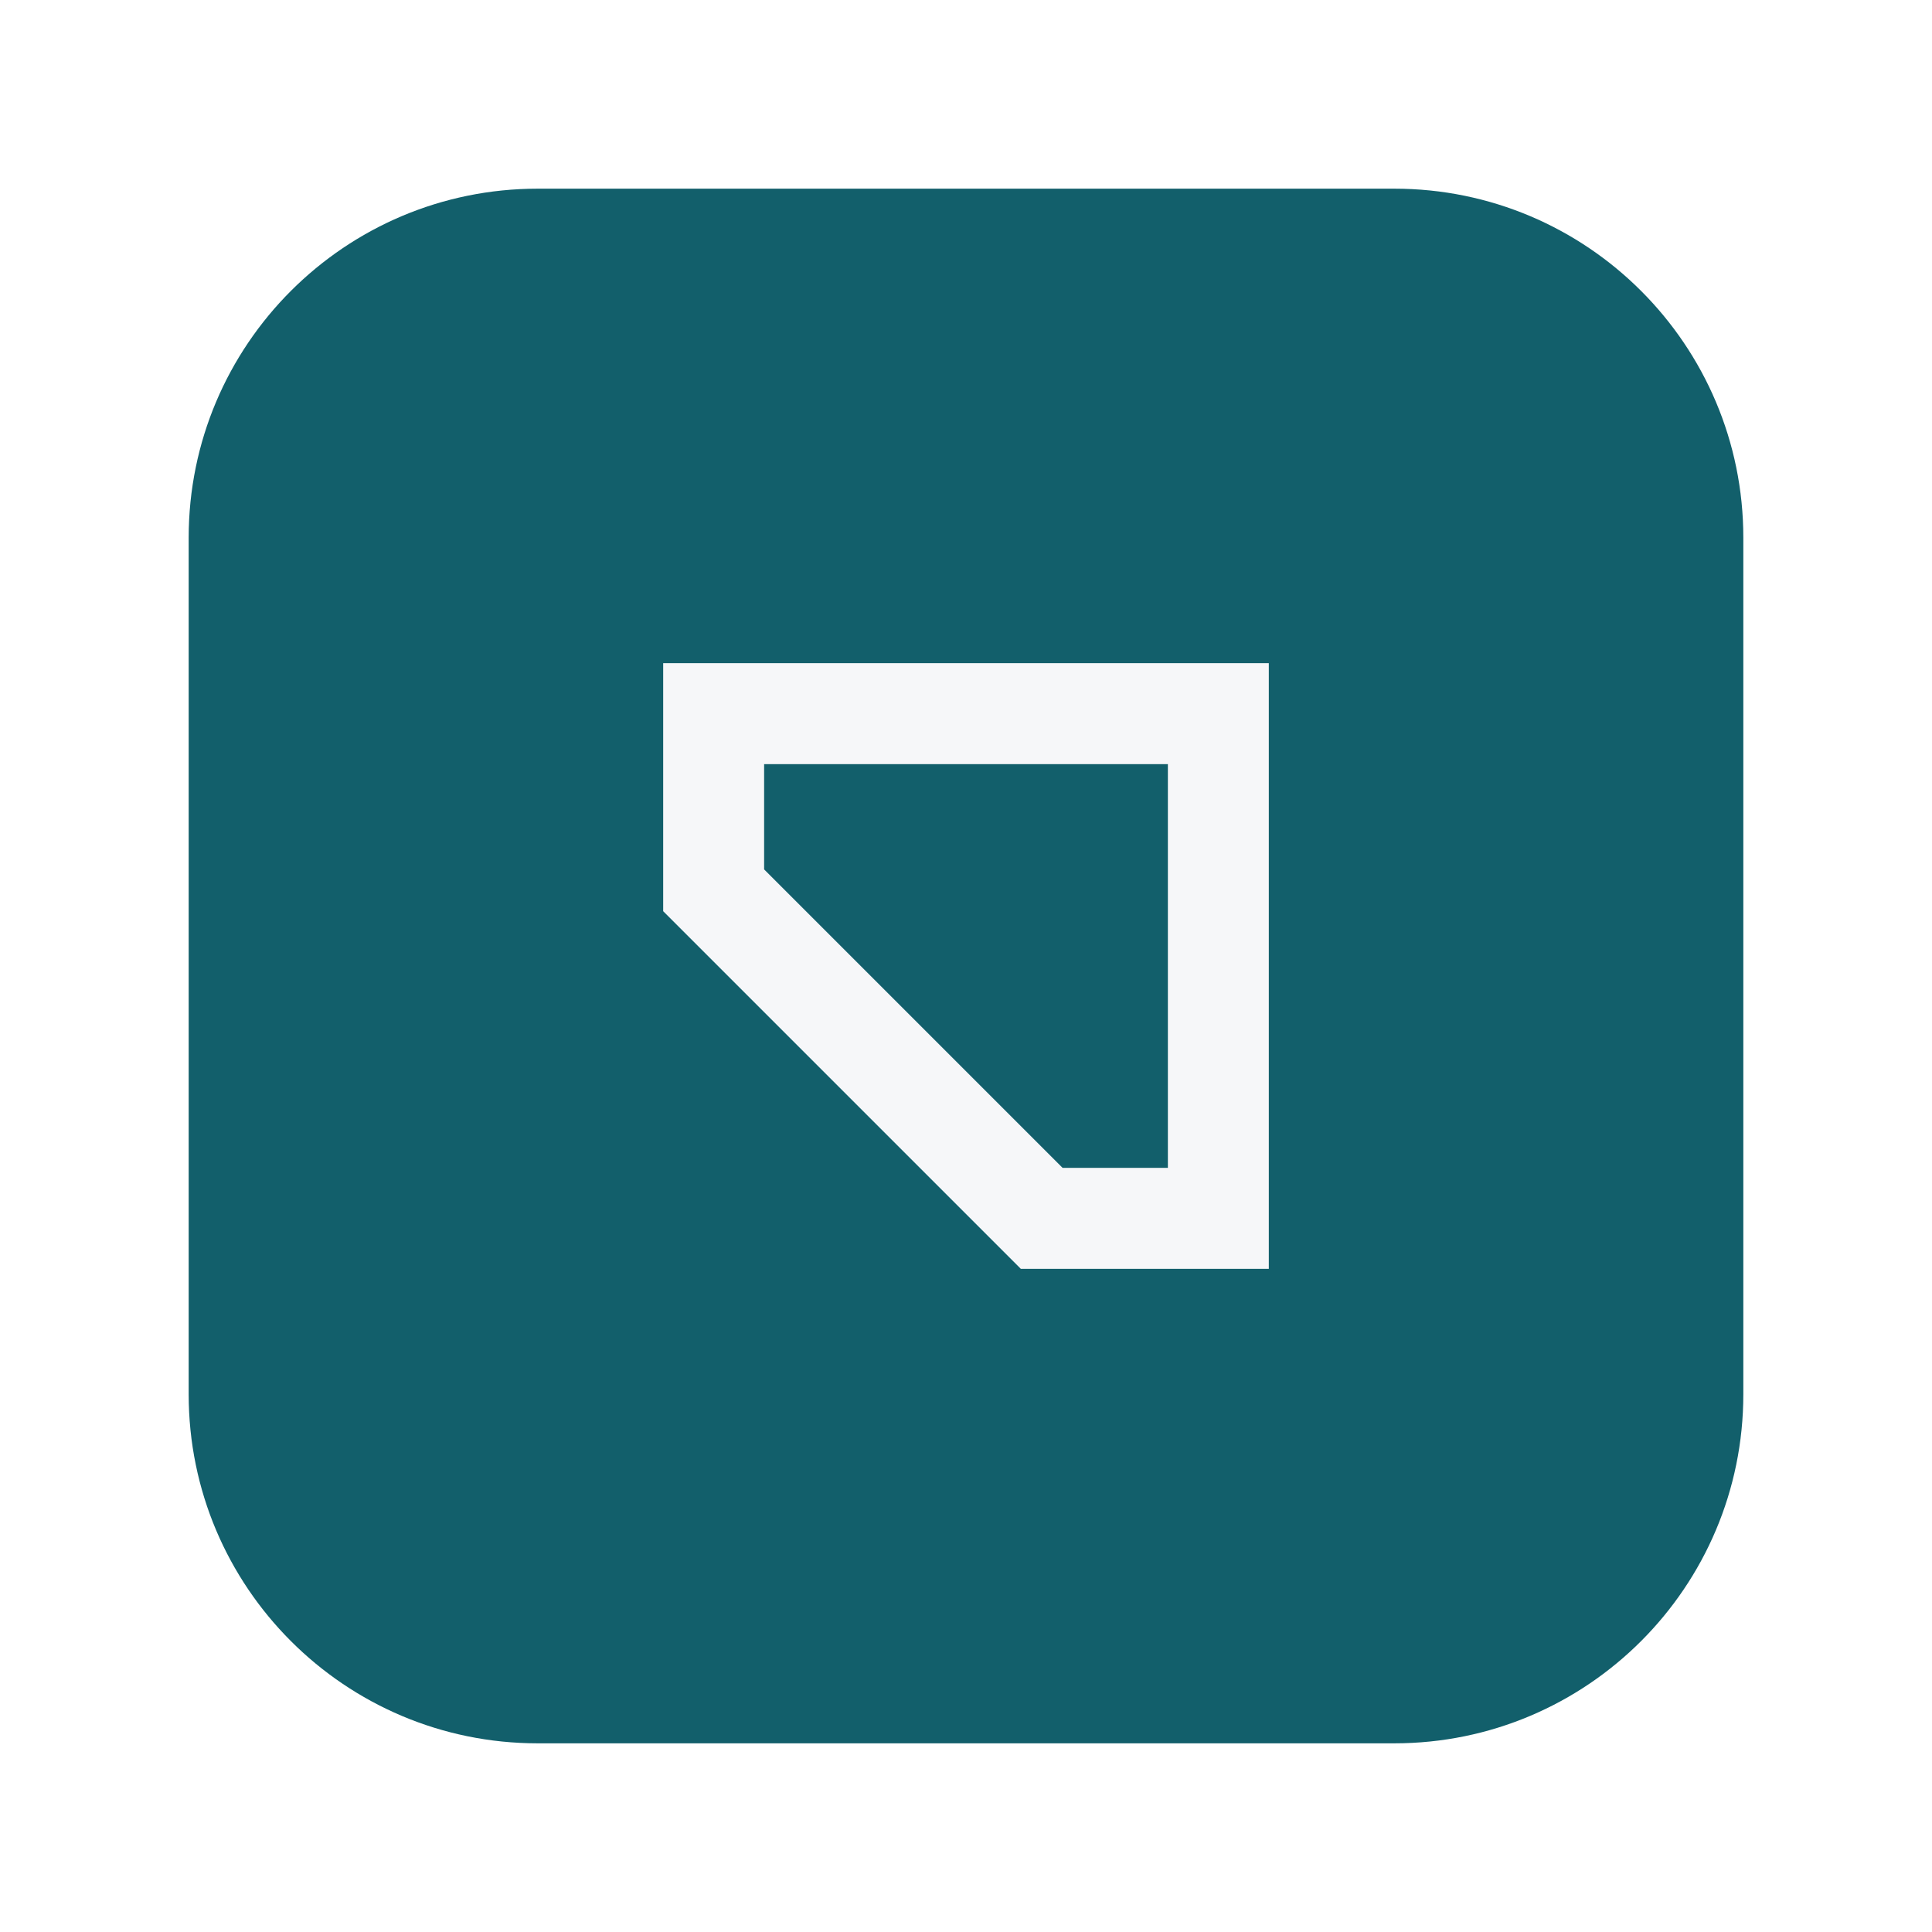
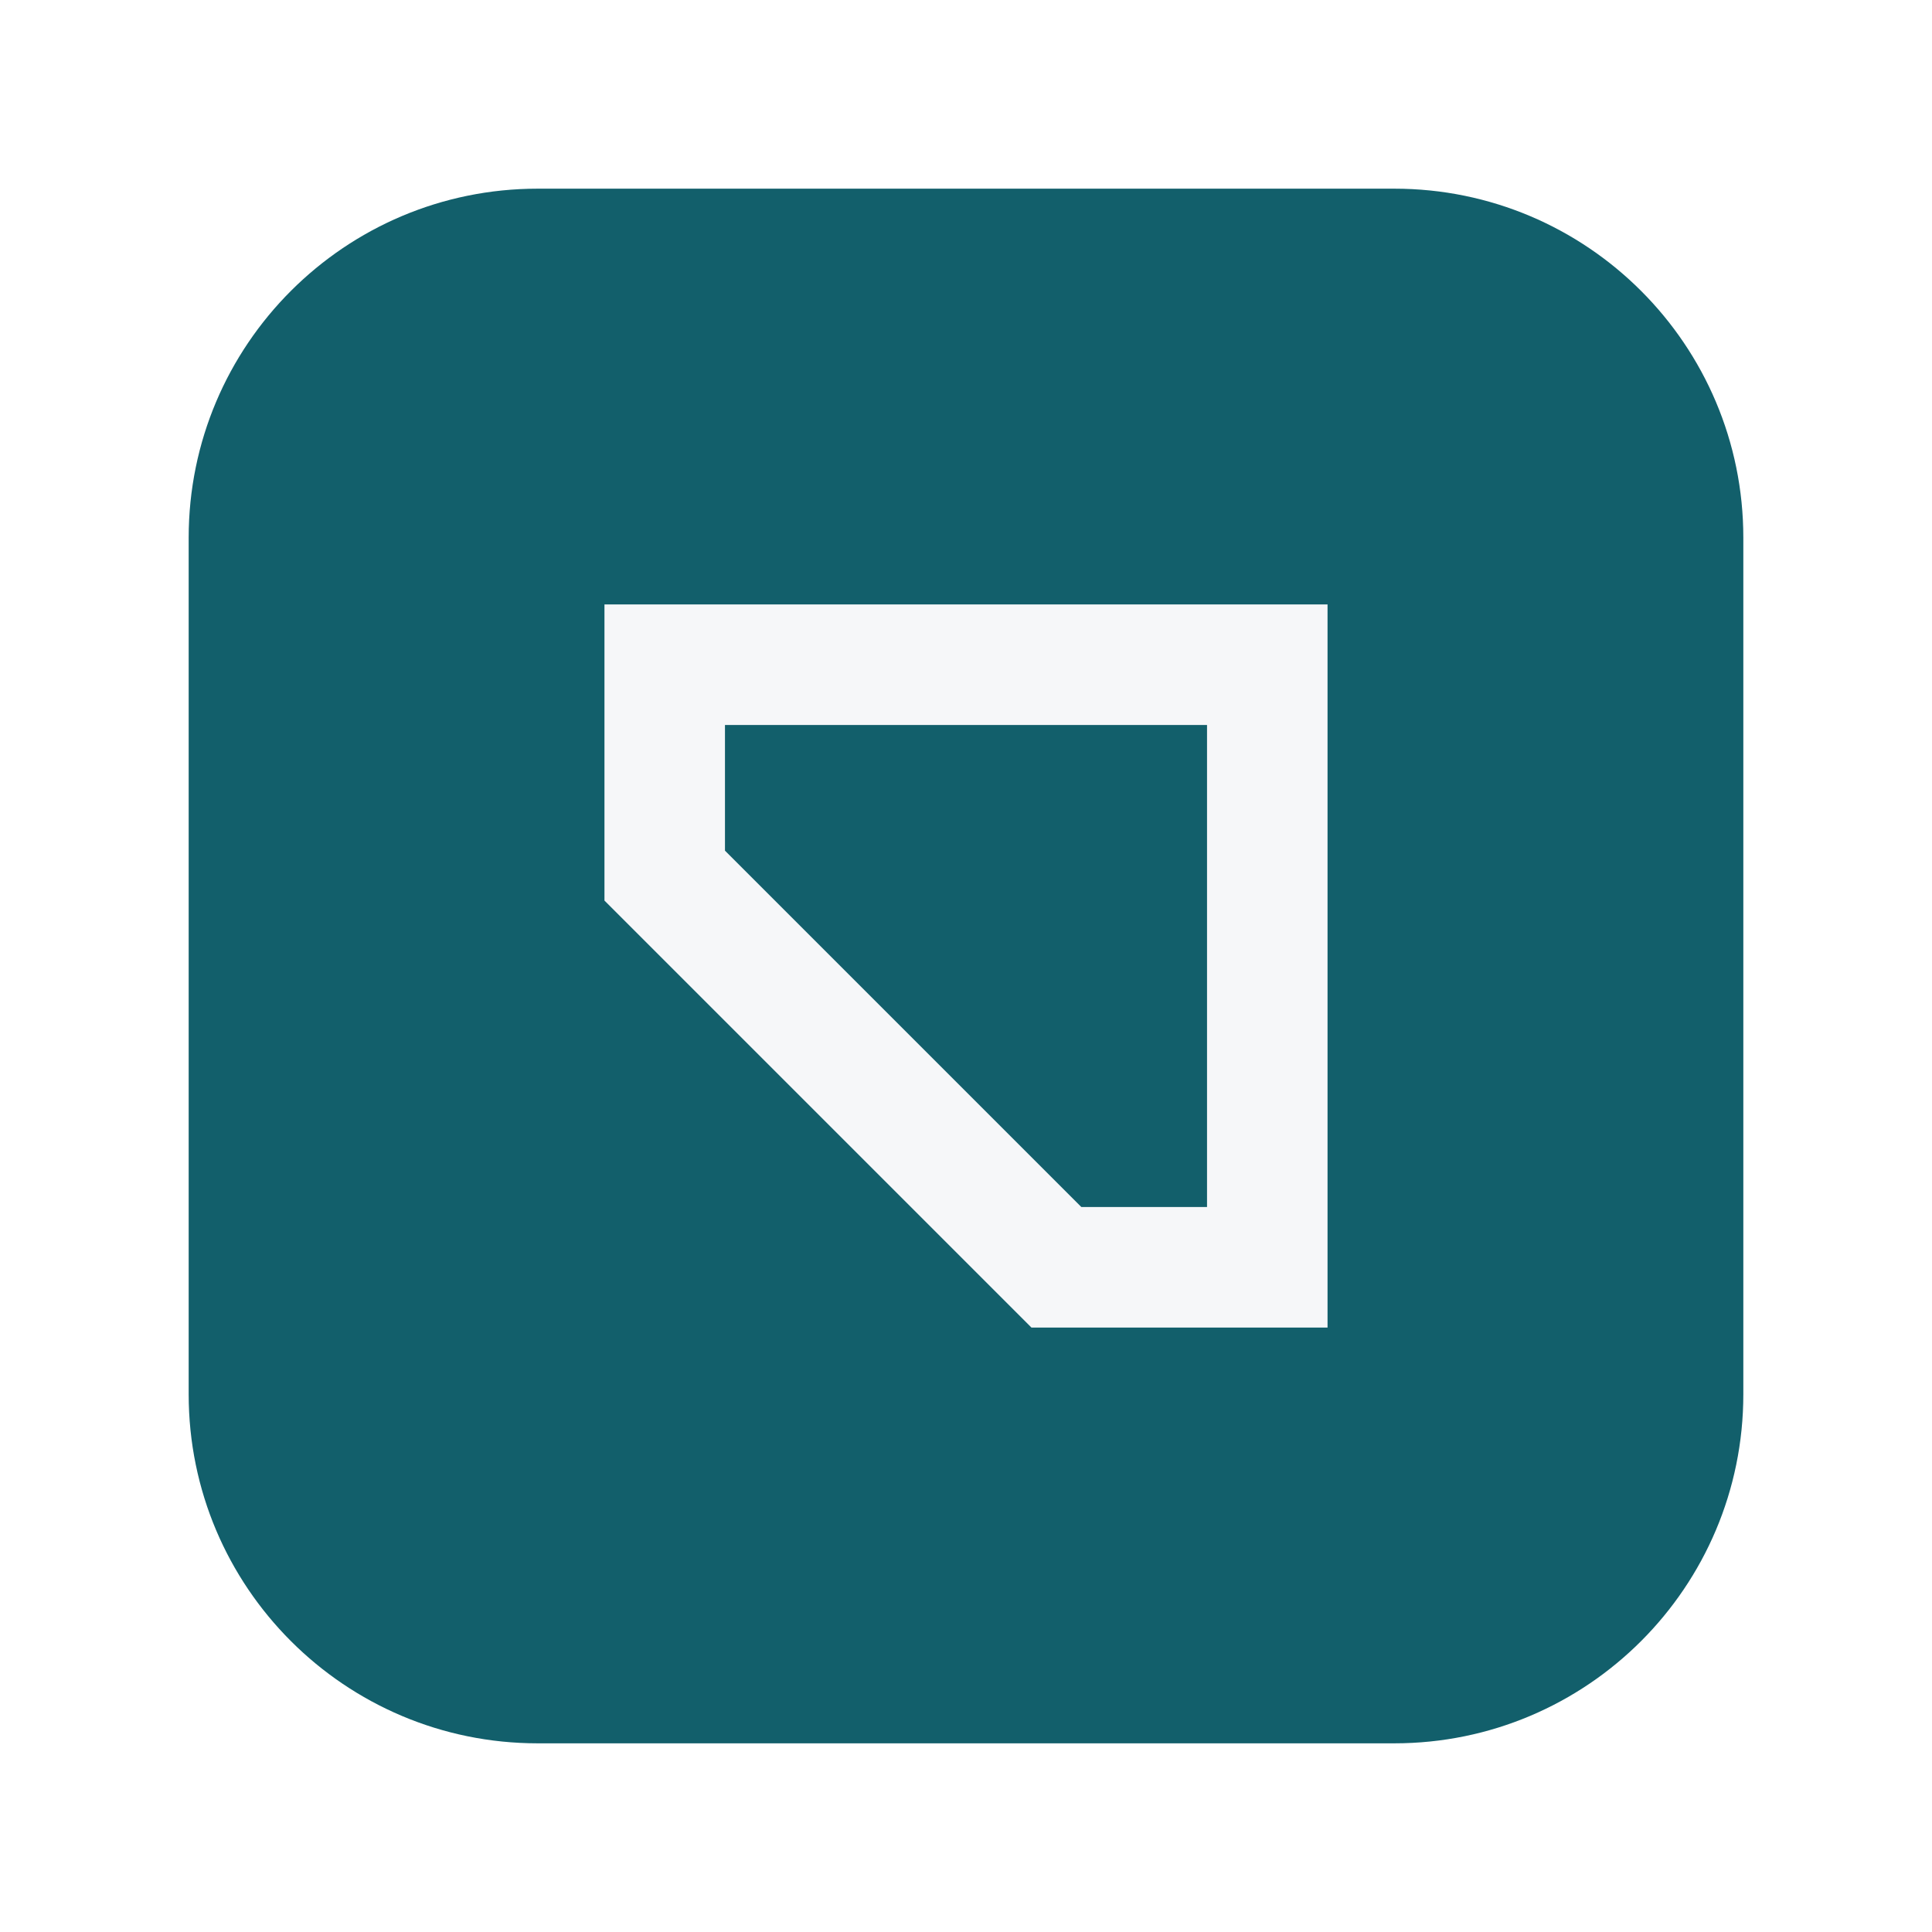
- <svg xmlns="http://www.w3.org/2000/svg" viewBox="0 0 1024 1024" width="1024" height="1024" role="img">
+ <svg xmlns="http://www.w3.org/2000/svg" viewBox="0 0 1024 1024" width="1024" height="1024" role="img" aria-label="Metistry">
  <rect x="100" y="100" width="824" height="824" rx="185" fill="#125f6b" />
-   <polygon points="351.500,351.500 672.500,351.500 672.500,672.500 541.045,672.500 351.500,482.955" fill="#f6f7f9" />
-   <polygon points="405.000,405.000 619.000,405.000 619.000,619.000 563.205,619.000 405.000,460.795" fill="#125f6b" />
+   <polygon points="320.375,320.375 703.625,320.375 703.625,703.625 546.677,703.625 320.375,477.323" fill="#f6f7f9" />
+   <polygon points="384.250,384.250 639.750,384.250 639.750,639.750 573.135,639.750 384.250,450.865" fill="#125f6b" />
</svg>
